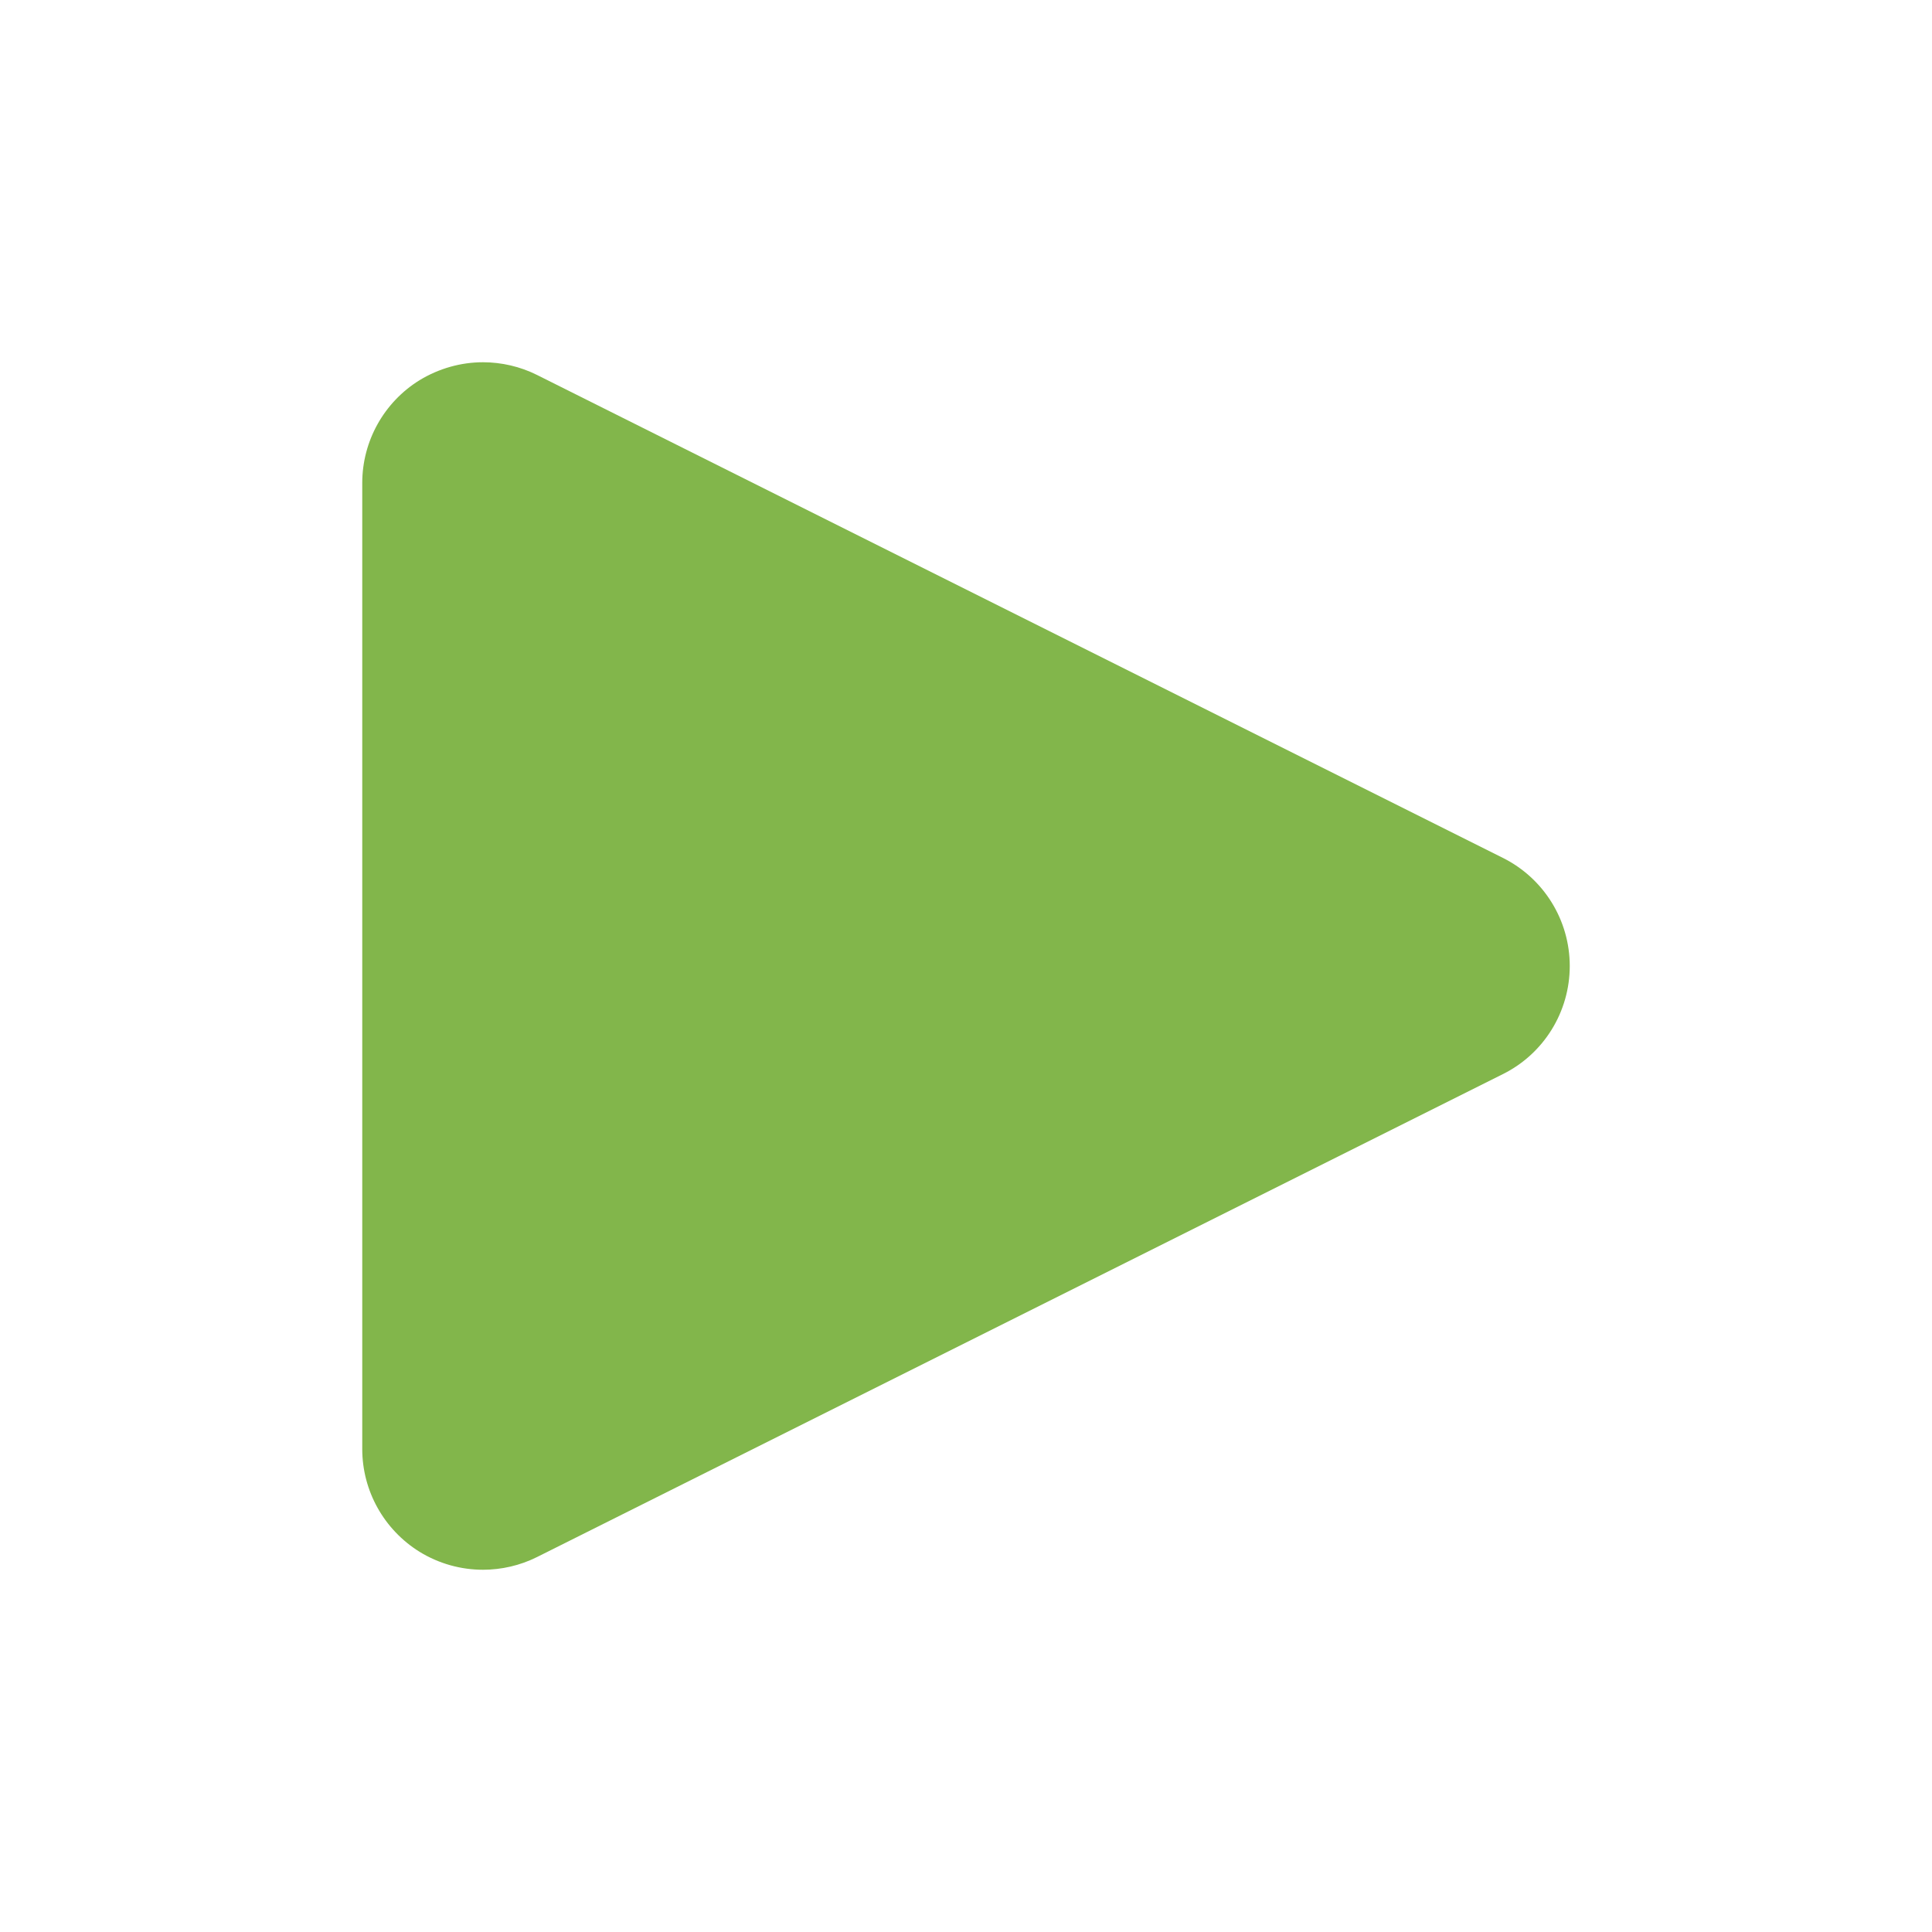
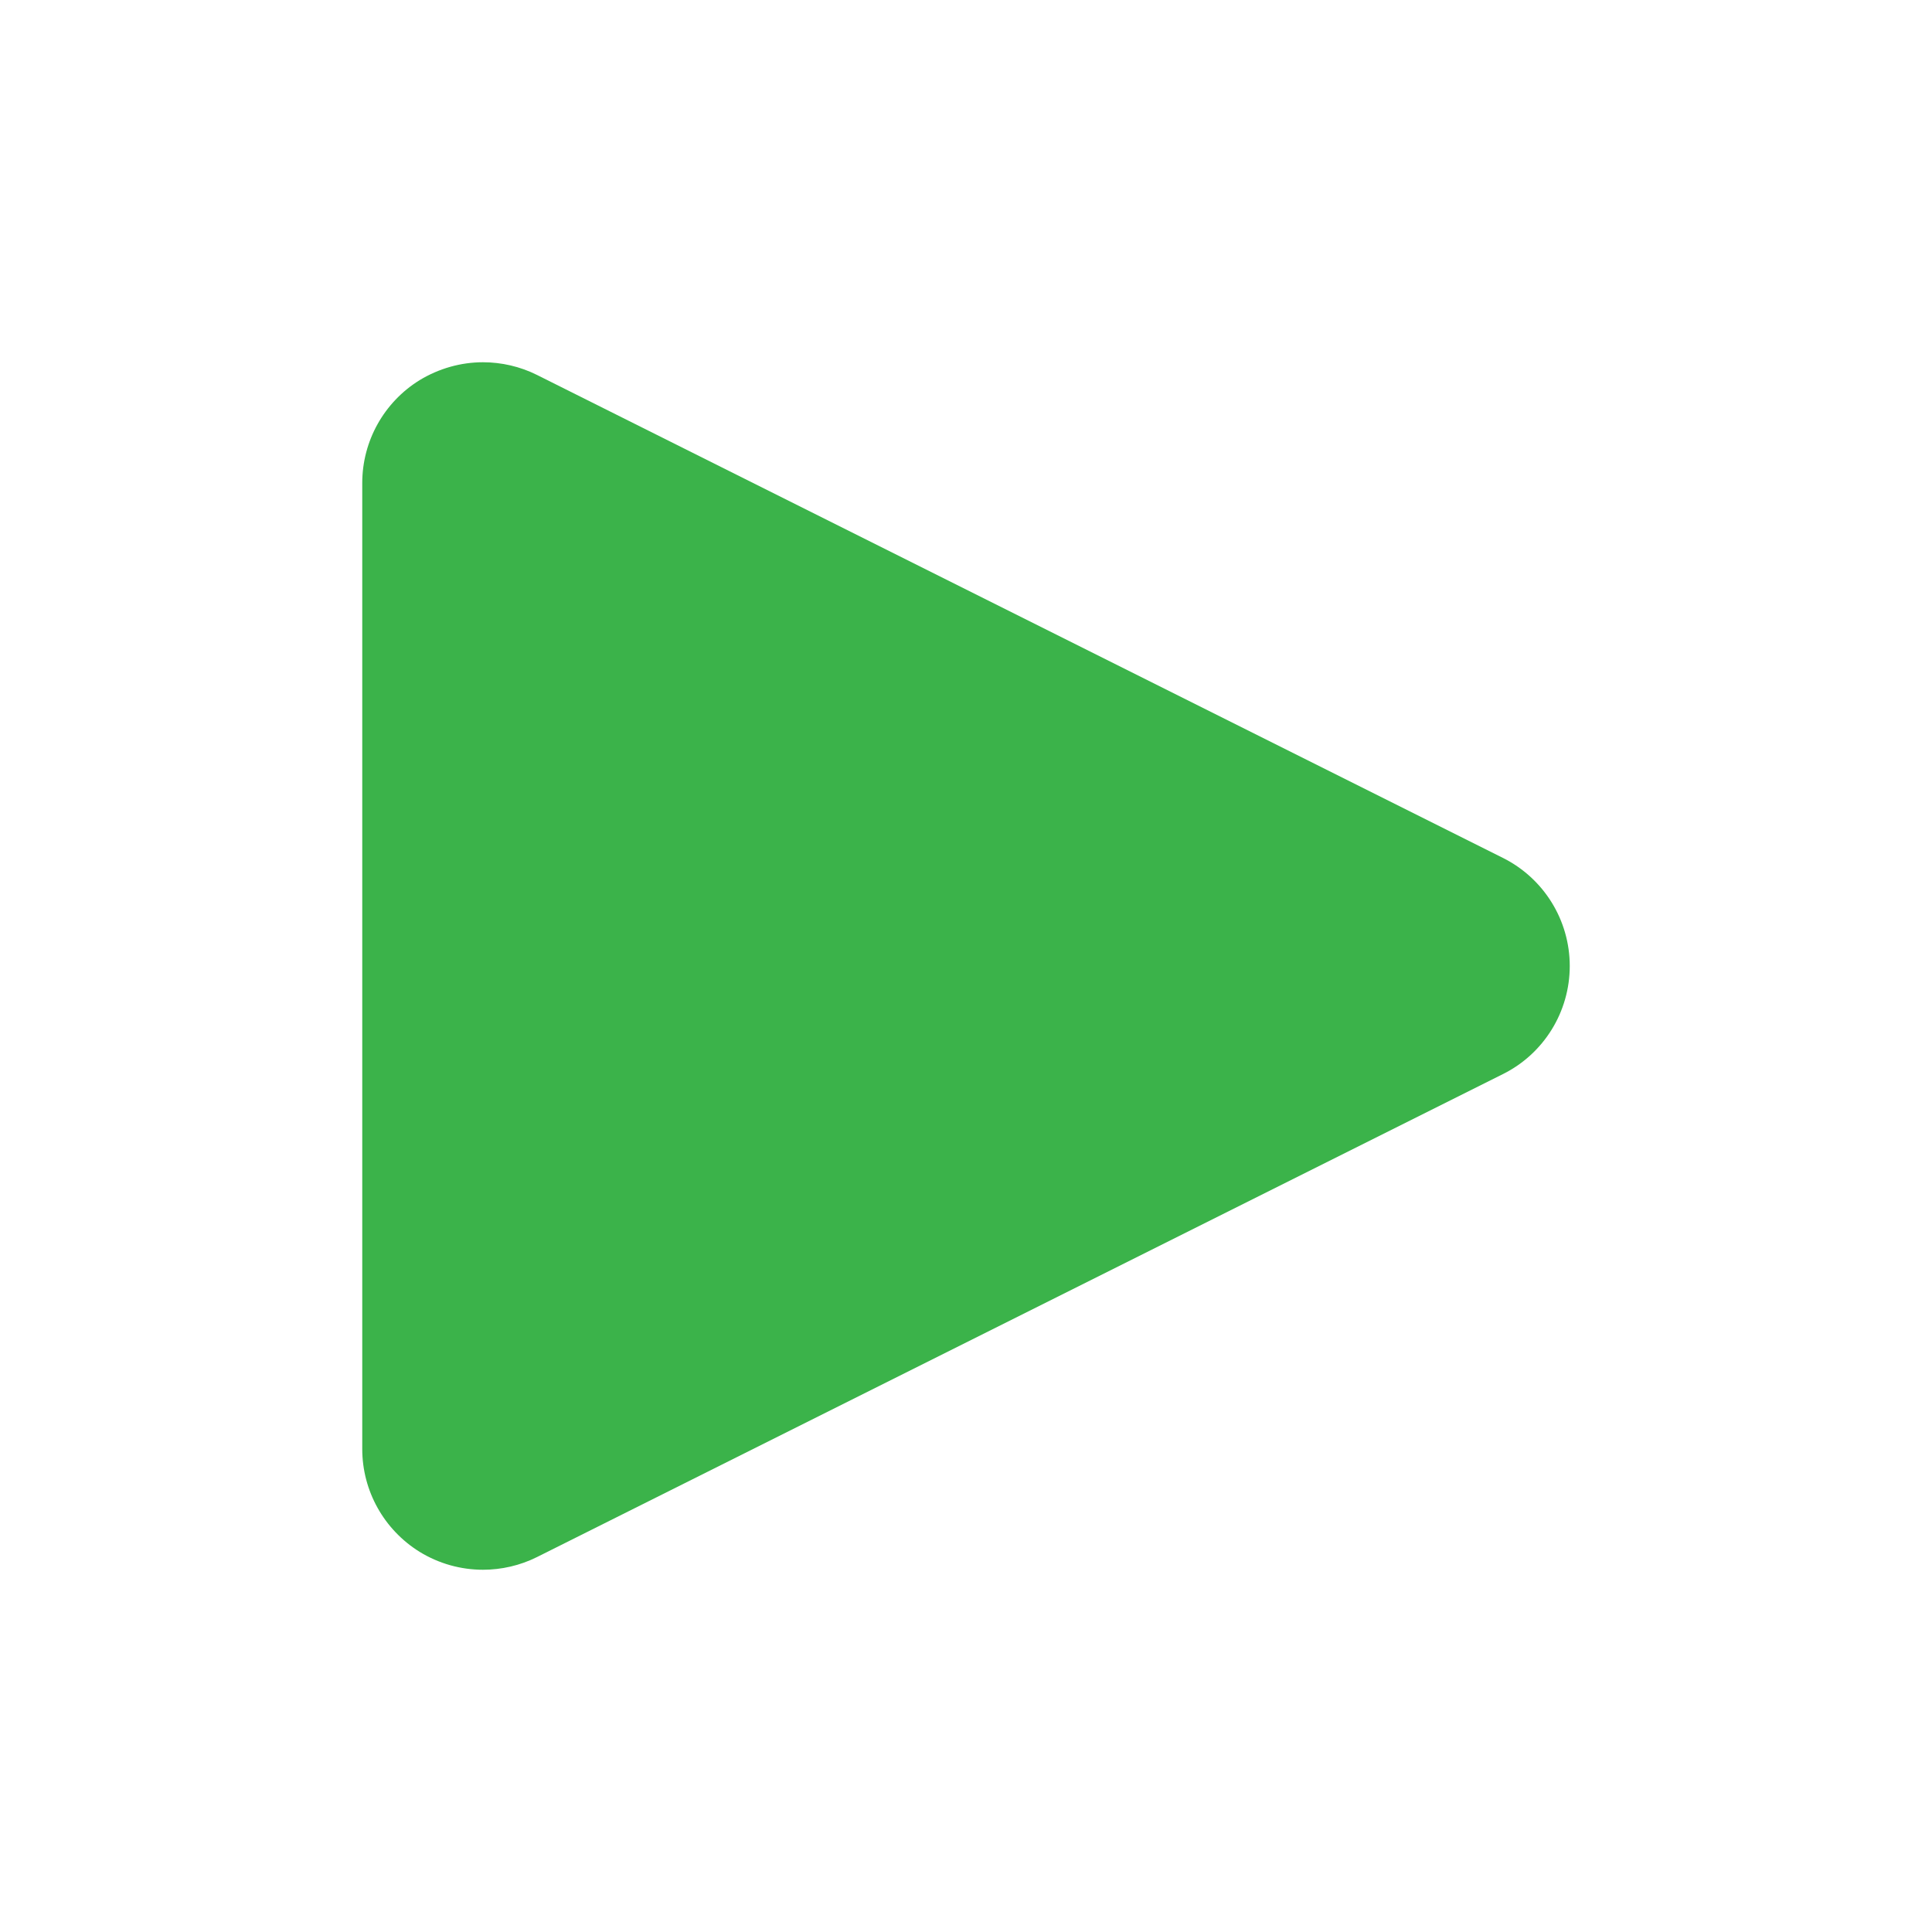
- <svg xmlns="http://www.w3.org/2000/svg" version="1.1" id="Layer_1" x="0px" y="0px" width="48px" height="48px" viewBox="0 0 48 48" enable-background="new 0 0 16 16" xml:space="preserve" fill="#82b64b">
+ <svg xmlns="http://www.w3.org/2000/svg" version="1.1" id="Layer_1" x="0px" y="0px" width="48px" height="48px" viewBox="0 0 48 48" enable-background="new 0 0 16 16" xml:space="preserve" fill="#3bb34a">
  <path d="M 12.00,39.00c-0.549,0.00-1.095-0.15-1.578-0.447C 9.54,38.004, 9.00,37.041, 9.00,36.00L9.00,12.00 c0.00-1.041, 0.54-2.007, 1.422-2.553C 10.905,9.153, 11.451,9.00, 12.00,9.00c 0.456,0.00, 0.921,0.105, 1.341,0.315l 24.00,12.00C 38.358,21.825, 39.00,22.863, 39.00,24.00 s-0.642,2.178-1.659,2.685l-24.00,12.00C 12.921,38.895, 12.456,39.00, 12.00,39.00z" />
</svg>
